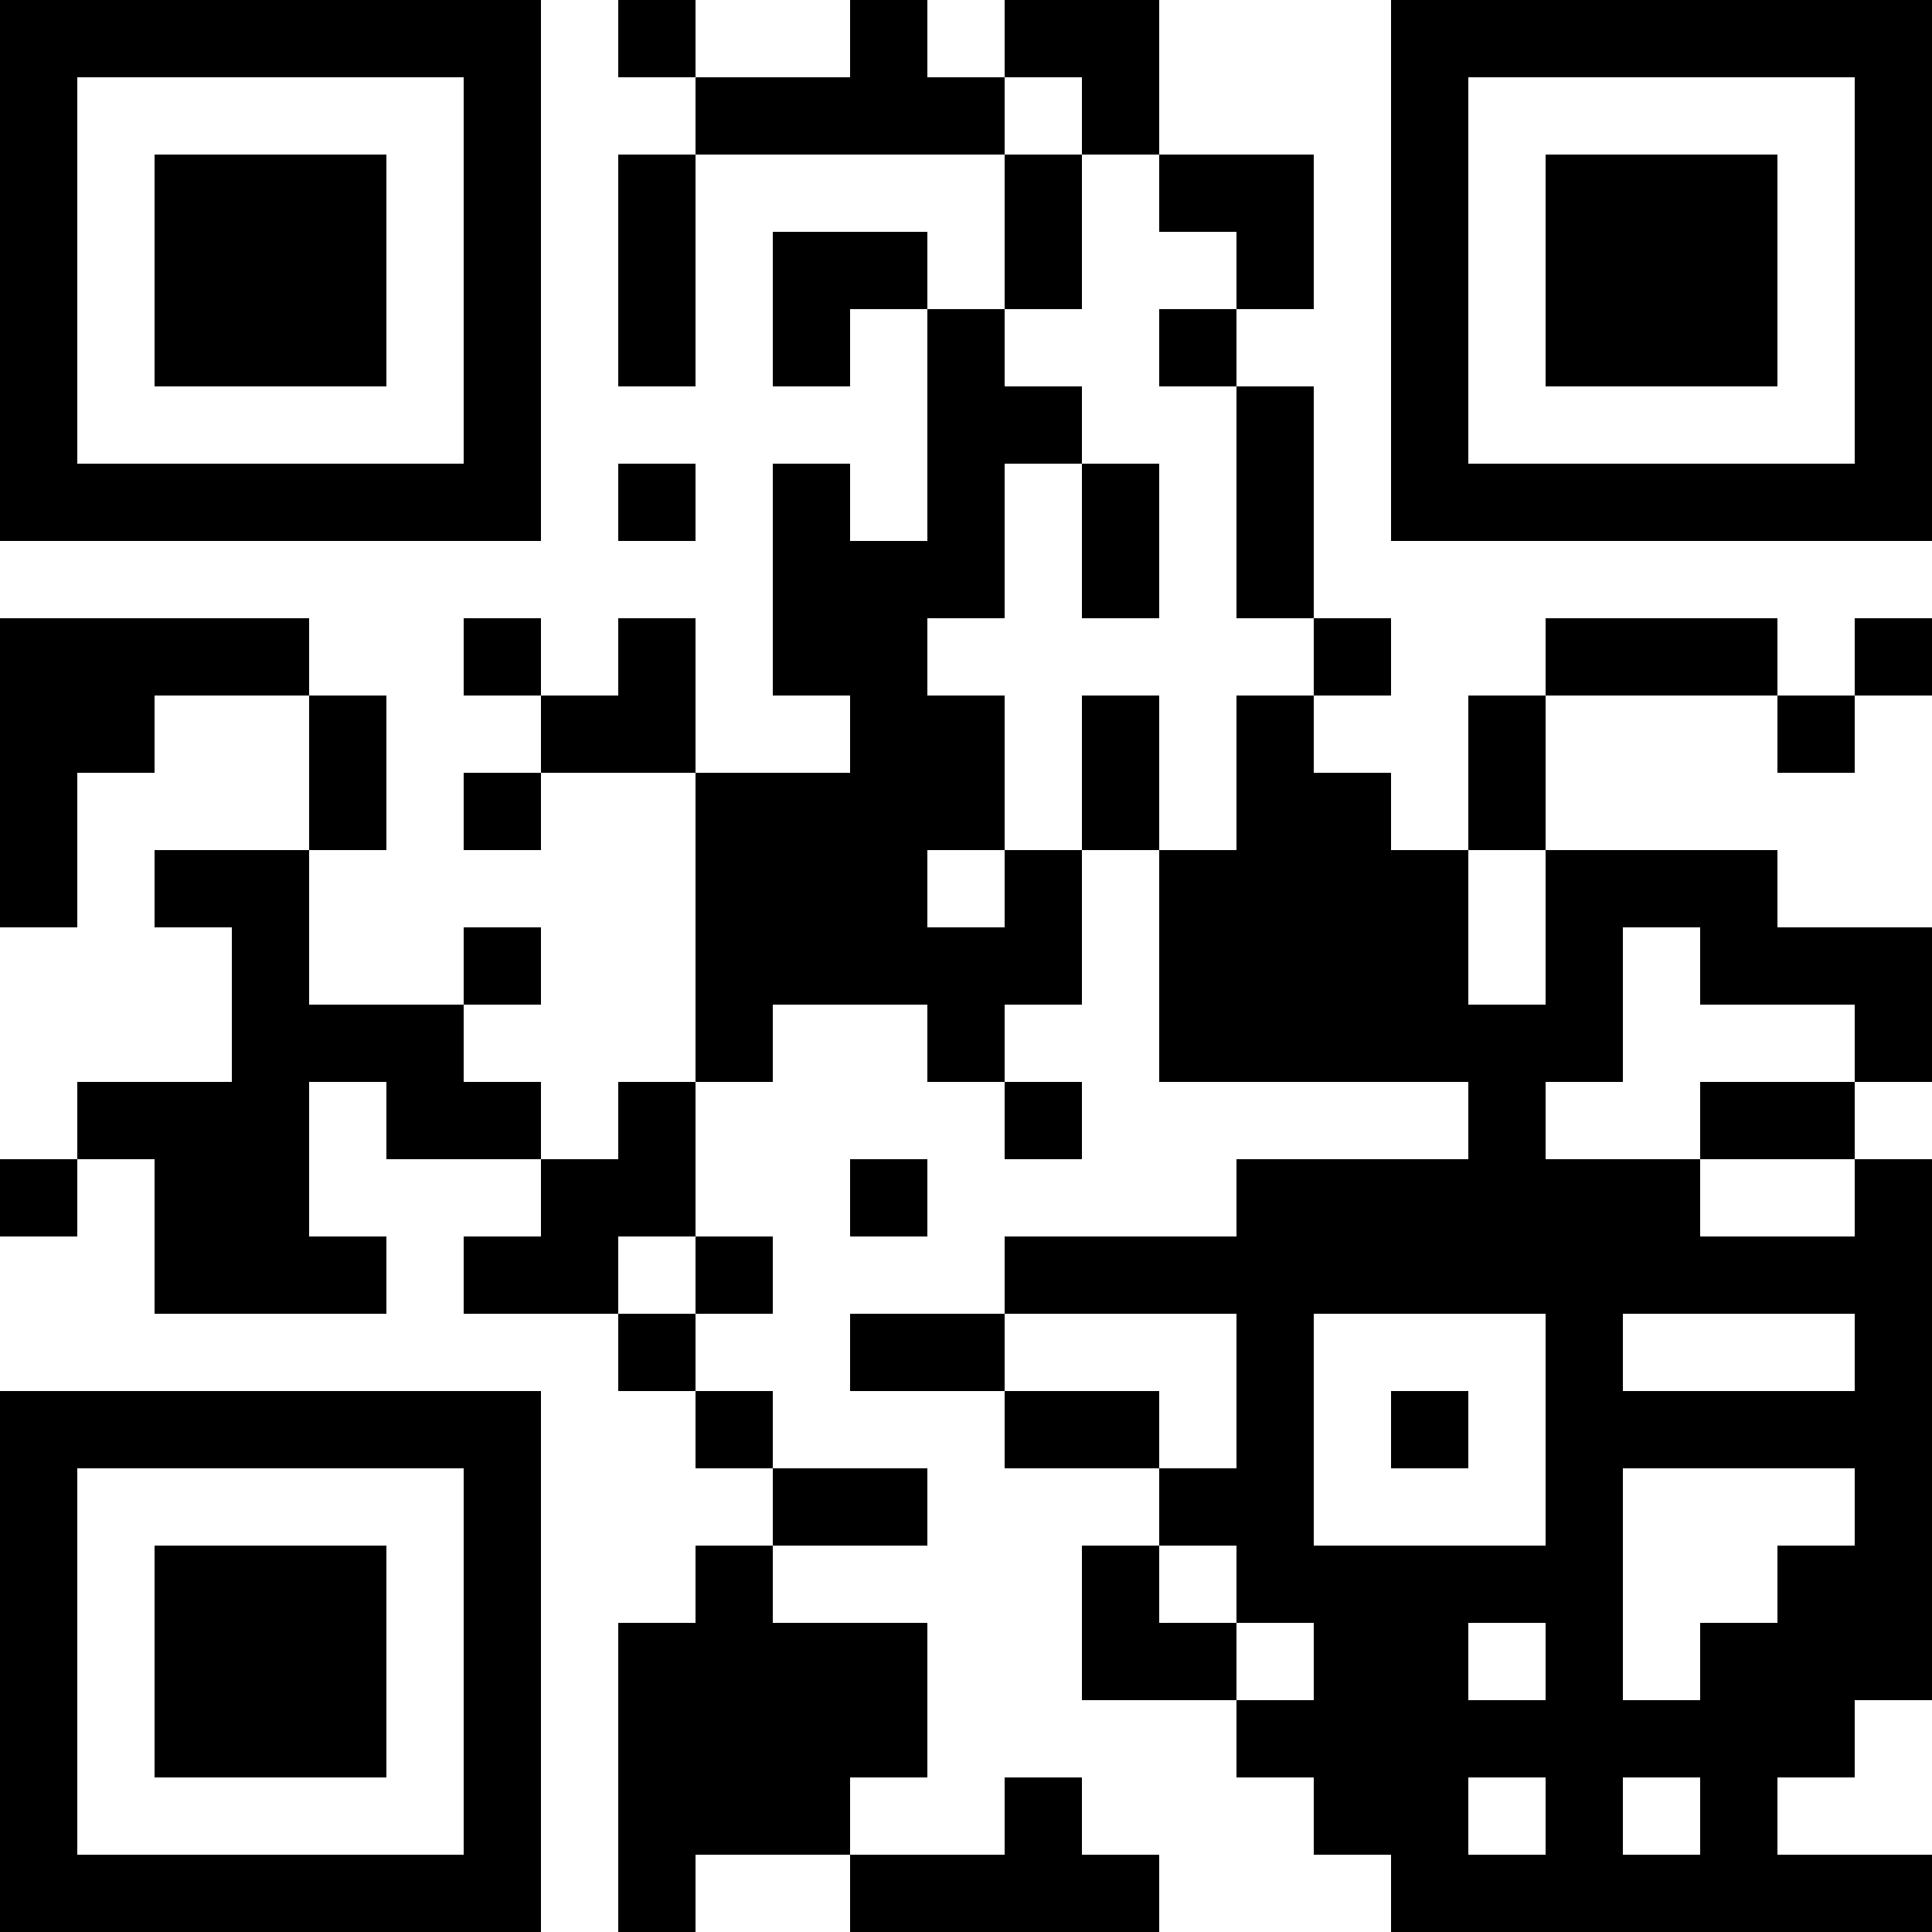
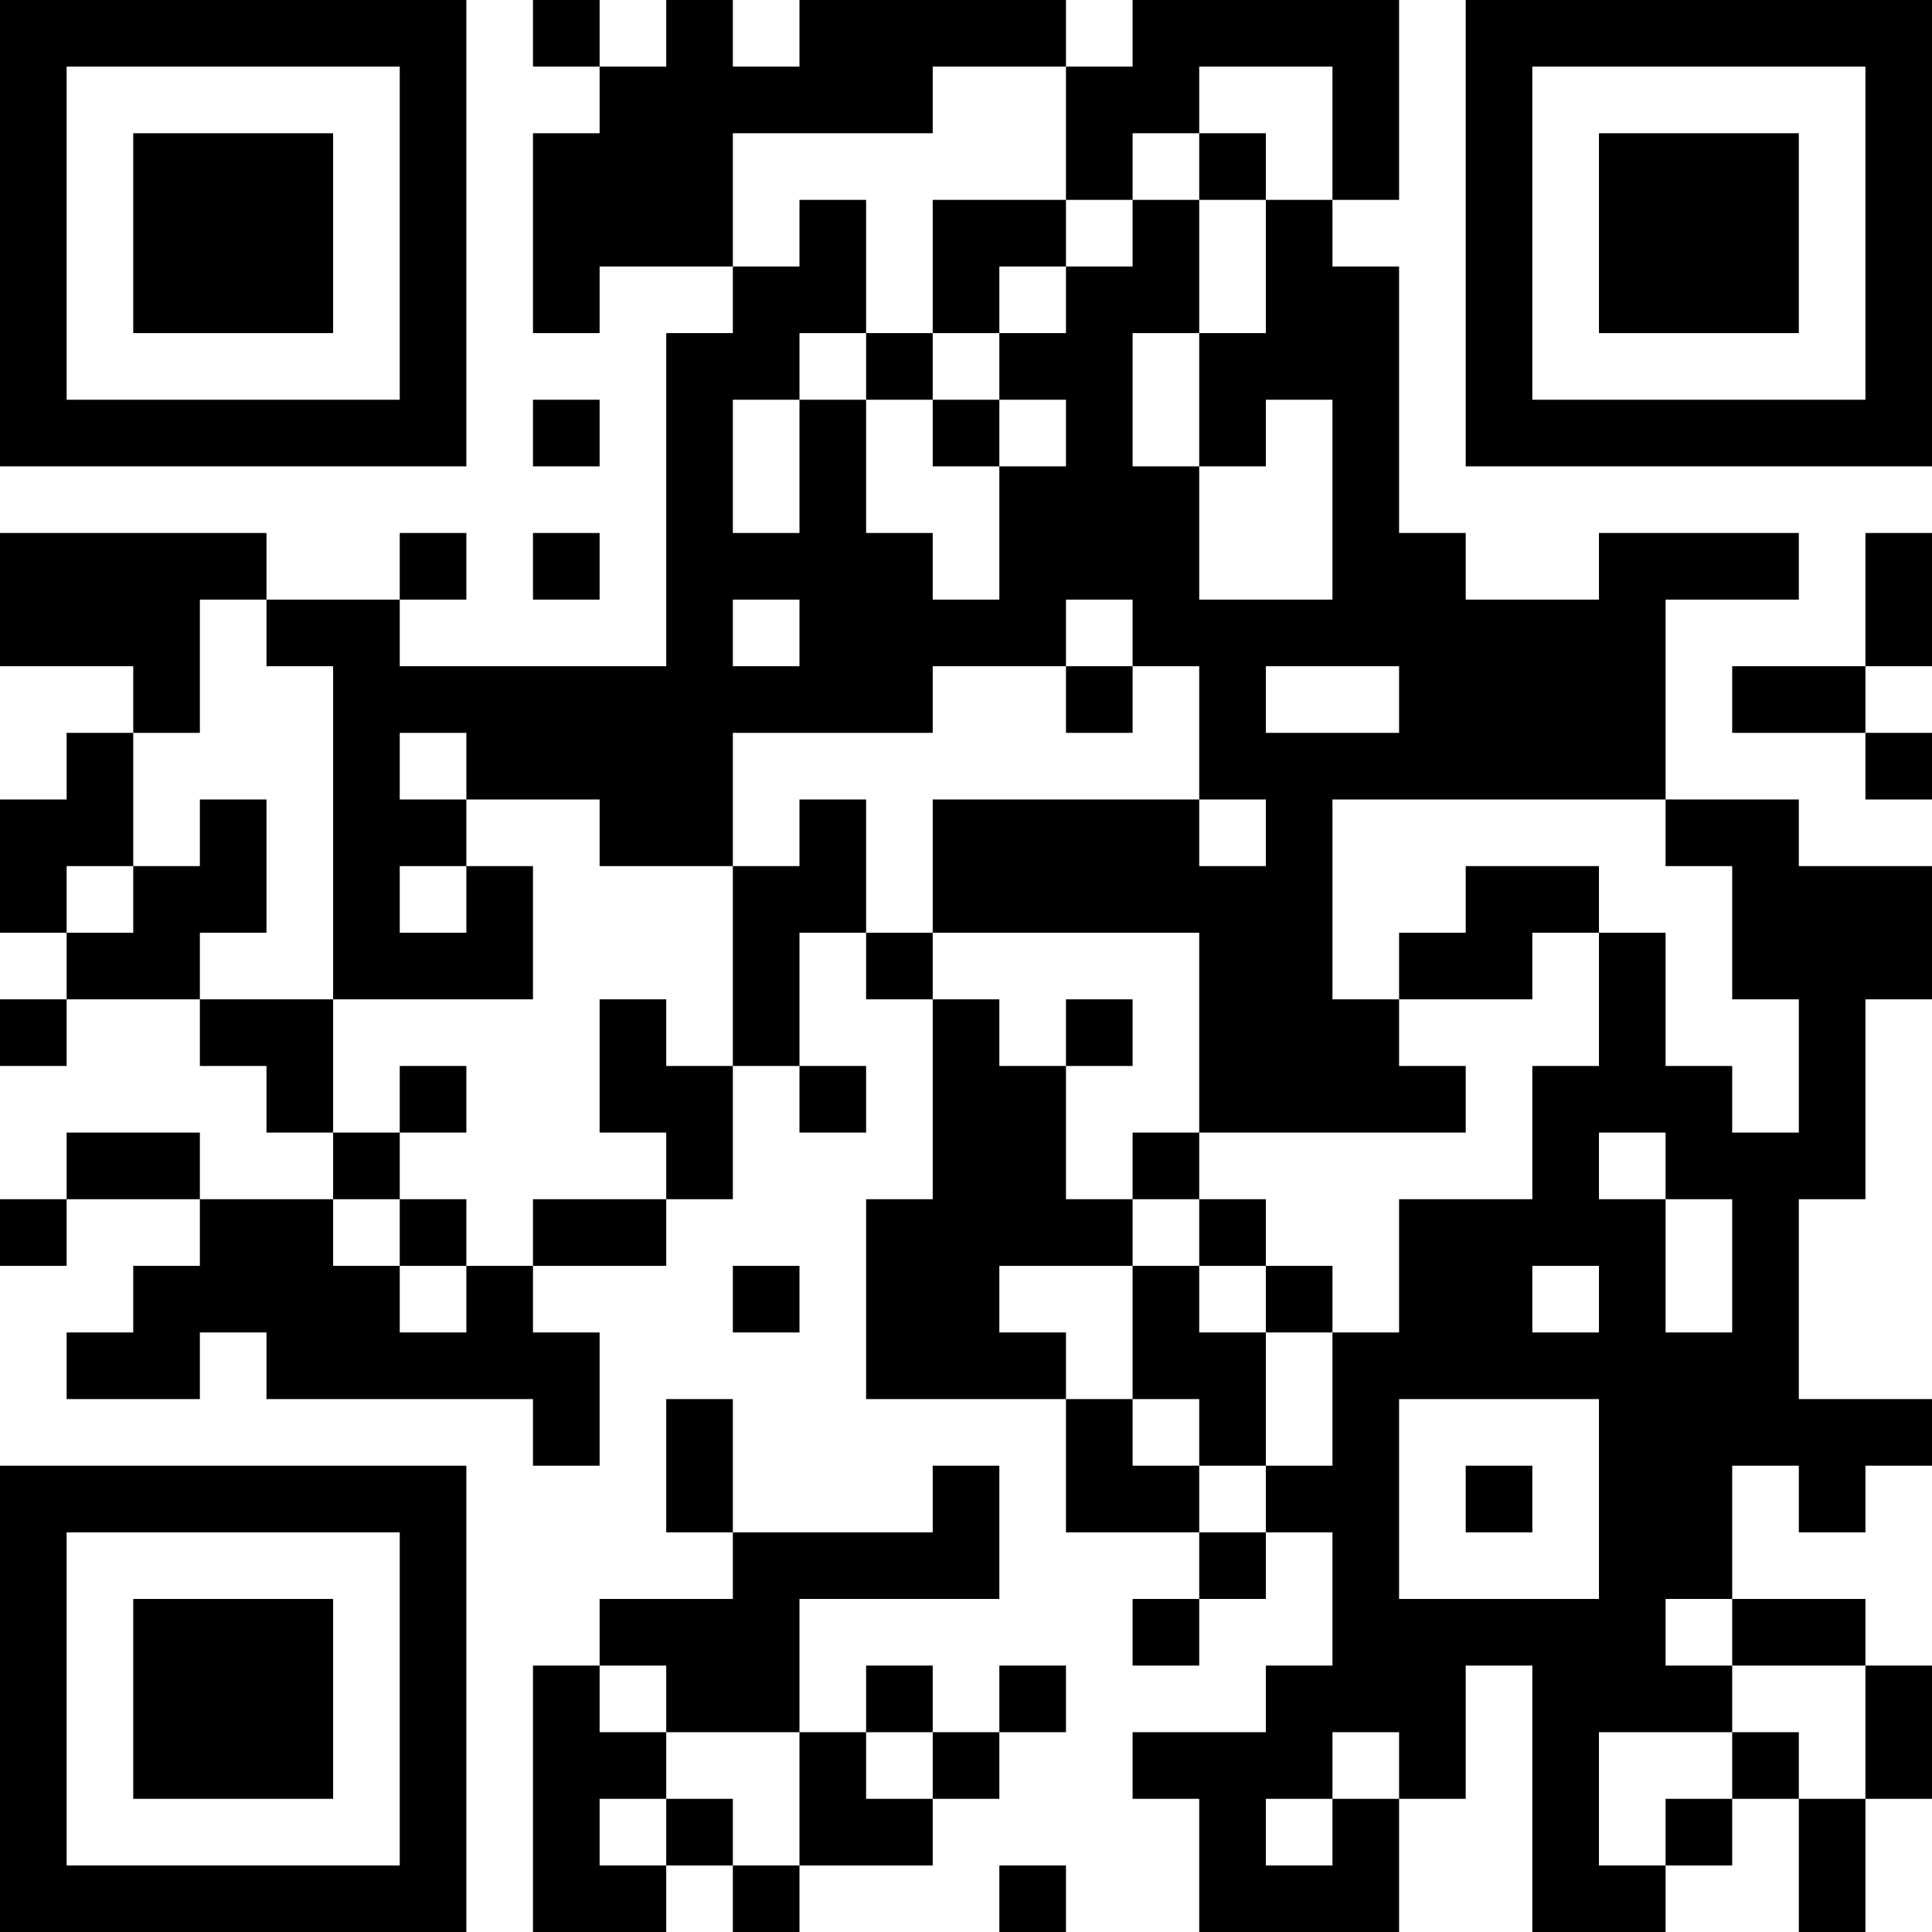
<svg xmlns="http://www.w3.org/2000/svg" version="1.1" width="250" height="250" viewBox="0 0 250 250">
  <rect x="0" y="0" width="250" height="250" fill="#ffffff" />
-   <g transform="scale(10)">
+   <g transform="scale(8.621)">
    <g transform="translate(0,0)">
-       <path fill-rule="evenodd" d="M8 0L8 1L9 1L9 2L8 2L8 5L9 5L9 2L13 2L13 4L12 4L12 3L10 3L10 5L11 5L11 4L12 4L12 7L11 7L11 6L10 6L10 9L11 9L11 10L9 10L9 8L8 8L8 9L7 9L7 8L6 8L6 9L7 9L7 10L6 10L6 11L7 11L7 10L9 10L9 14L8 14L8 15L7 15L7 14L6 14L6 13L7 13L7 12L6 12L6 13L4 13L4 11L5 11L5 9L4 9L4 8L0 8L0 12L1 12L1 10L2 10L2 9L4 9L4 11L2 11L2 12L3 12L3 14L1 14L1 15L0 15L0 16L1 16L1 15L2 15L2 17L5 17L5 16L4 16L4 14L5 14L5 15L7 15L7 16L6 16L6 17L8 17L8 18L9 18L9 19L10 19L10 20L9 20L9 21L8 21L8 25L9 25L9 24L11 24L11 25L15 25L15 24L14 24L14 23L13 23L13 24L11 24L11 23L12 23L12 21L10 21L10 20L12 20L12 19L10 19L10 18L9 18L9 17L10 17L10 16L9 16L9 14L10 14L10 13L12 13L12 14L13 14L13 15L14 15L14 14L13 14L13 13L14 13L14 11L15 11L15 14L19 14L19 15L16 15L16 16L13 16L13 17L11 17L11 18L13 18L13 19L15 19L15 20L14 20L14 22L16 22L16 23L17 23L17 24L18 24L18 25L25 25L25 24L23 24L23 23L24 23L24 22L25 22L25 15L24 15L24 14L25 14L25 12L23 12L23 11L20 11L20 9L23 9L23 10L24 10L24 9L25 9L25 8L24 8L24 9L23 9L23 8L20 8L20 9L19 9L19 11L18 11L18 10L17 10L17 9L18 9L18 8L17 8L17 5L16 5L16 4L17 4L17 2L15 2L15 0L13 0L13 1L12 1L12 0L11 0L11 1L9 1L9 0ZM13 1L13 2L14 2L14 4L13 4L13 5L14 5L14 6L13 6L13 8L12 8L12 9L13 9L13 11L12 11L12 12L13 12L13 11L14 11L14 9L15 9L15 11L16 11L16 9L17 9L17 8L16 8L16 5L15 5L15 4L16 4L16 3L15 3L15 2L14 2L14 1ZM8 6L8 7L9 7L9 6ZM14 6L14 8L15 8L15 6ZM19 11L19 13L20 13L20 11ZM21 12L21 14L20 14L20 15L22 15L22 16L24 16L24 15L22 15L22 14L24 14L24 13L22 13L22 12ZM11 15L11 16L12 16L12 15ZM8 16L8 17L9 17L9 16ZM13 17L13 18L15 18L15 19L16 19L16 17ZM17 17L17 20L20 20L20 17ZM21 17L21 18L24 18L24 17ZM18 18L18 19L19 19L19 18ZM21 19L21 22L22 22L22 21L23 21L23 20L24 20L24 19ZM15 20L15 21L16 21L16 22L17 22L17 21L16 21L16 20ZM19 21L19 22L20 22L20 21ZM19 23L19 24L20 24L20 23ZM21 23L21 24L22 24L22 23ZM0 0L0 7L7 7L7 0ZM1 1L1 6L6 6L6 1ZM2 2L2 5L5 5L5 2ZM18 0L18 7L25 7L25 0ZM19 1L19 6L24 6L24 1ZM20 2L20 5L23 5L23 2ZM0 18L0 25L7 25L7 18ZM1 19L1 24L6 24L6 19ZM2 20L2 23L5 23L5 20Z" fill="#000000" />
+       <path fill-rule="evenodd" d="M8 0L8 1L9 1L9 2L8 2L8 5L9 5L9 4L11 4L11 5L10 5L10 10L6 10L6 9L7 9L7 8L6 8L6 9L4 9L4 8L0 8L0 10L2 10L2 11L1 11L1 12L0 12L0 14L1 14L1 15L0 15L0 16L1 16L1 15L3 15L3 16L4 16L4 17L5 17L5 18L3 18L3 17L1 17L1 18L0 18L0 19L1 19L1 18L3 18L3 19L2 19L2 20L1 20L1 21L3 21L3 20L4 20L4 21L8 21L8 22L9 22L9 20L8 20L8 19L10 19L10 18L11 18L11 16L12 16L12 17L13 17L13 16L12 16L12 14L13 14L13 15L14 15L14 18L13 18L13 21L16 21L16 23L18 23L18 24L17 24L17 25L18 25L18 24L19 24L19 23L20 23L20 25L19 25L19 26L17 26L17 27L18 27L18 29L21 29L21 27L22 27L22 25L23 25L23 29L25 29L25 28L26 28L26 27L27 27L27 29L28 29L28 27L29 27L29 25L28 25L28 24L26 24L26 22L27 22L27 23L28 23L28 22L29 22L29 21L27 21L27 18L28 18L28 15L29 15L29 13L27 13L27 12L25 12L25 9L27 9L27 8L24 8L24 9L22 9L22 8L21 8L21 4L20 4L20 3L21 3L21 0L17 0L17 1L16 1L16 0L12 0L12 1L11 1L11 0L10 0L10 1L9 1L9 0ZM14 1L14 2L11 2L11 4L12 4L12 3L13 3L13 5L12 5L12 6L11 6L11 8L12 8L12 6L13 6L13 8L14 8L14 9L15 9L15 7L16 7L16 6L15 6L15 5L16 5L16 4L17 4L17 3L18 3L18 5L17 5L17 7L18 7L18 9L20 9L20 6L19 6L19 7L18 7L18 5L19 5L19 3L20 3L20 1L18 1L18 2L17 2L17 3L16 3L16 1ZM18 2L18 3L19 3L19 2ZM14 3L14 5L13 5L13 6L14 6L14 7L15 7L15 6L14 6L14 5L15 5L15 4L16 4L16 3ZM8 6L8 7L9 7L9 6ZM8 8L8 9L9 9L9 8ZM28 8L28 10L26 10L26 11L28 11L28 12L29 12L29 11L28 11L28 10L29 10L29 8ZM3 9L3 11L2 11L2 13L1 13L1 14L2 14L2 13L3 13L3 12L4 12L4 14L3 14L3 15L5 15L5 17L6 17L6 18L5 18L5 19L6 19L6 20L7 20L7 19L8 19L8 18L10 18L10 17L9 17L9 15L10 15L10 16L11 16L11 13L12 13L12 12L13 12L13 14L14 14L14 15L15 15L15 16L16 16L16 18L17 18L17 19L15 19L15 20L16 20L16 21L17 21L17 22L18 22L18 23L19 23L19 22L20 22L20 20L21 20L21 18L23 18L23 16L24 16L24 14L25 14L25 16L26 16L26 17L27 17L27 15L26 15L26 13L25 13L25 12L20 12L20 15L21 15L21 16L22 16L22 17L18 17L18 14L14 14L14 12L18 12L18 13L19 13L19 12L18 12L18 10L17 10L17 9L16 9L16 10L14 10L14 11L11 11L11 13L9 13L9 12L7 12L7 11L6 11L6 12L7 12L7 13L6 13L6 14L7 14L7 13L8 13L8 15L5 15L5 10L4 10L4 9ZM11 9L11 10L12 10L12 9ZM16 10L16 11L17 11L17 10ZM19 10L19 11L21 11L21 10ZM22 13L22 14L21 14L21 15L23 15L23 14L24 14L24 13ZM16 15L16 16L17 16L17 15ZM6 16L6 17L7 17L7 16ZM17 17L17 18L18 18L18 19L17 19L17 21L18 21L18 22L19 22L19 20L20 20L20 19L19 19L19 18L18 18L18 17ZM24 17L24 18L25 18L25 20L26 20L26 18L25 18L25 17ZM6 18L6 19L7 19L7 18ZM11 19L11 20L12 20L12 19ZM18 19L18 20L19 20L19 19ZM23 19L23 20L24 20L24 19ZM10 21L10 23L11 23L11 24L9 24L9 25L8 25L8 29L10 29L10 28L11 28L11 29L12 29L12 28L14 28L14 27L15 27L15 26L16 26L16 25L15 25L15 26L14 26L14 25L13 25L13 26L12 26L12 24L15 24L15 22L14 22L14 23L11 23L11 21ZM21 21L21 24L24 24L24 21ZM22 22L22 23L23 23L23 22ZM25 24L25 25L26 25L26 26L24 26L24 28L25 28L25 27L26 27L26 26L27 26L27 27L28 27L28 25L26 25L26 24ZM9 25L9 26L10 26L10 27L9 27L9 28L10 28L10 27L11 27L11 28L12 28L12 26L10 26L10 25ZM13 26L13 27L14 27L14 26ZM20 26L20 27L19 27L19 28L20 28L20 27L21 27L21 26ZM15 28L15 29L16 29L16 28ZM0 0L0 7L7 7L7 0ZM1 1L1 6L6 6L6 1ZM2 2L2 5L5 5L5 2ZM22 0L22 7L29 7L29 0ZM23 1L23 6L28 6L28 1ZM24 2L24 5L27 5L27 2ZM0 22L0 29L7 29L7 22ZM1 23L1 28L6 28L6 23ZM2 24L2 27L5 27L5 24Z" fill="#000000" />
    </g>
  </g>
</svg>
